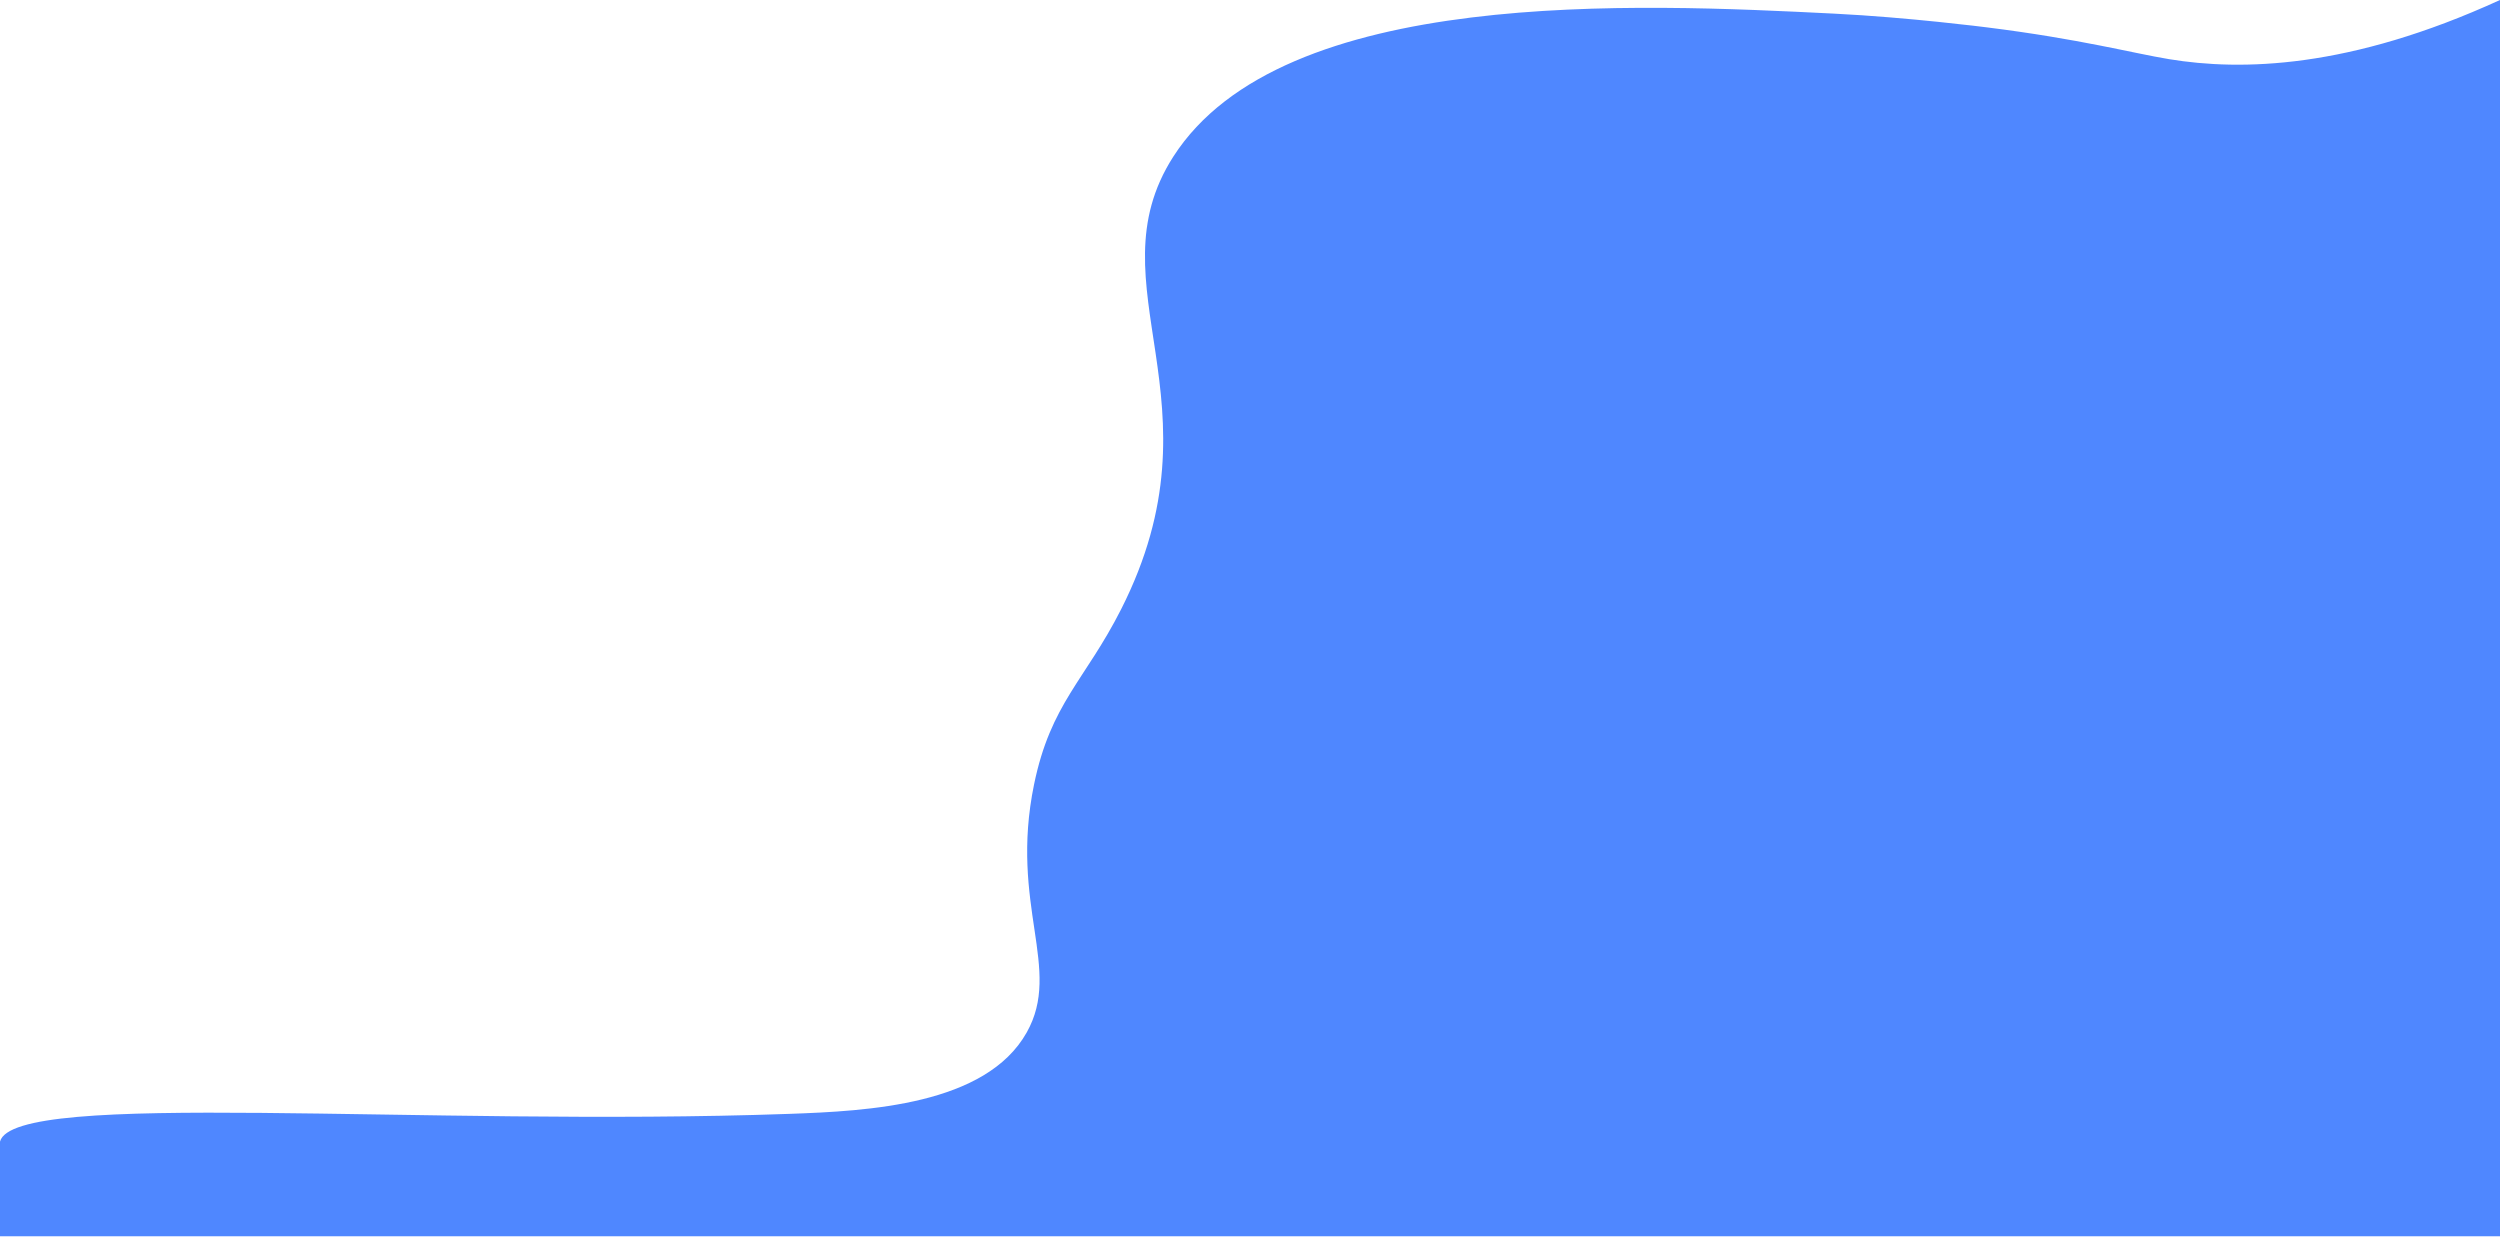
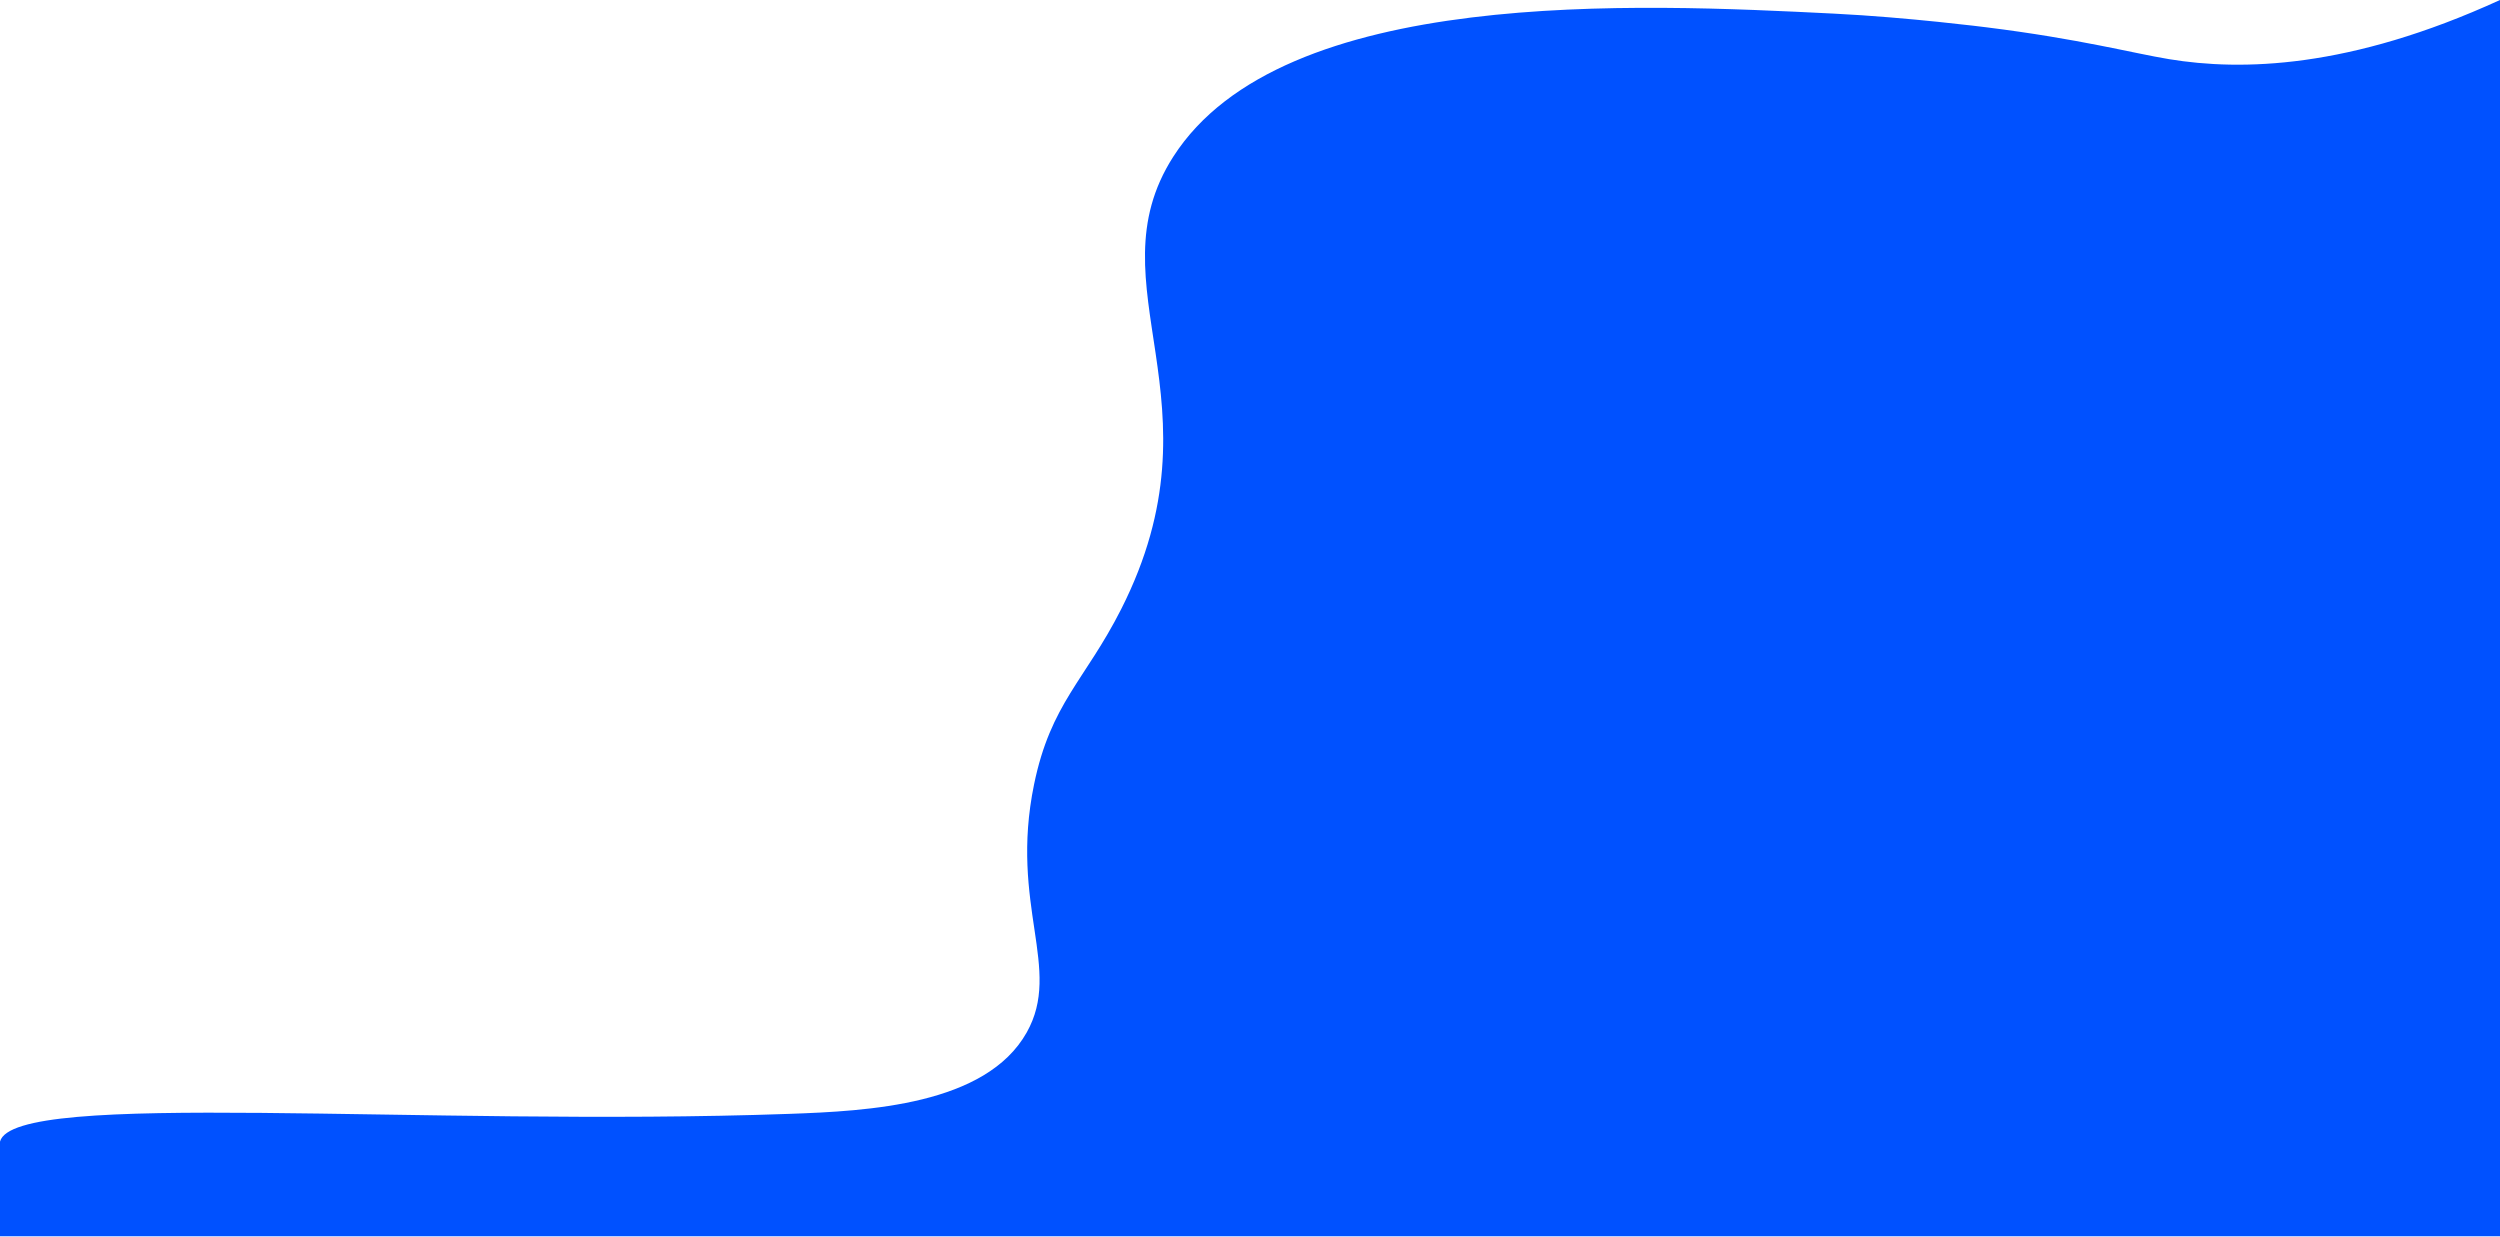
<svg xmlns="http://www.w3.org/2000/svg" version="1.1" id="Capa_1" x="0px" y="0px" viewBox="0 0 1920 949.46" style="enable-background:new 126 4 1923 949.46;" xml:space="preserve">
  <style type="text/css">
- 	.st0{fill:#0051ffb0;}
+ 	.st0{fill:#0051ff;}
</style>
  <path class="st0" d="M1920,0c-115.84,53.03-198.87,54.52-254,45.46c-28.06-4.61-68.34-15.48-140.39-24.48  c0,0-59.83-7.66-117.11-10.52c-150.53-7.51-423.62-21.14-507.5,110c-63.42,99.15,40.87,187.96-40,347.5  c-27.62,54.5-54.04,72.26-66.84,134.48c-19.17,93.21,22,141.4-5.66,190.52c-31.36,55.69-121.76,60.34-182.5,62.5  C323.56,865.52,10.46,836.29,0,876.77c-0.1,0.37-0.02,0.19,0,38.69c0.01,14.81,0,26.76,0,34c203.67,0,407.33,0,611,0  c436.33,0,872.67,0,1309,0c0-134.67,0-269.33,0-404C1920,363.64,1920,181.82,1920,0z" />
</svg>
